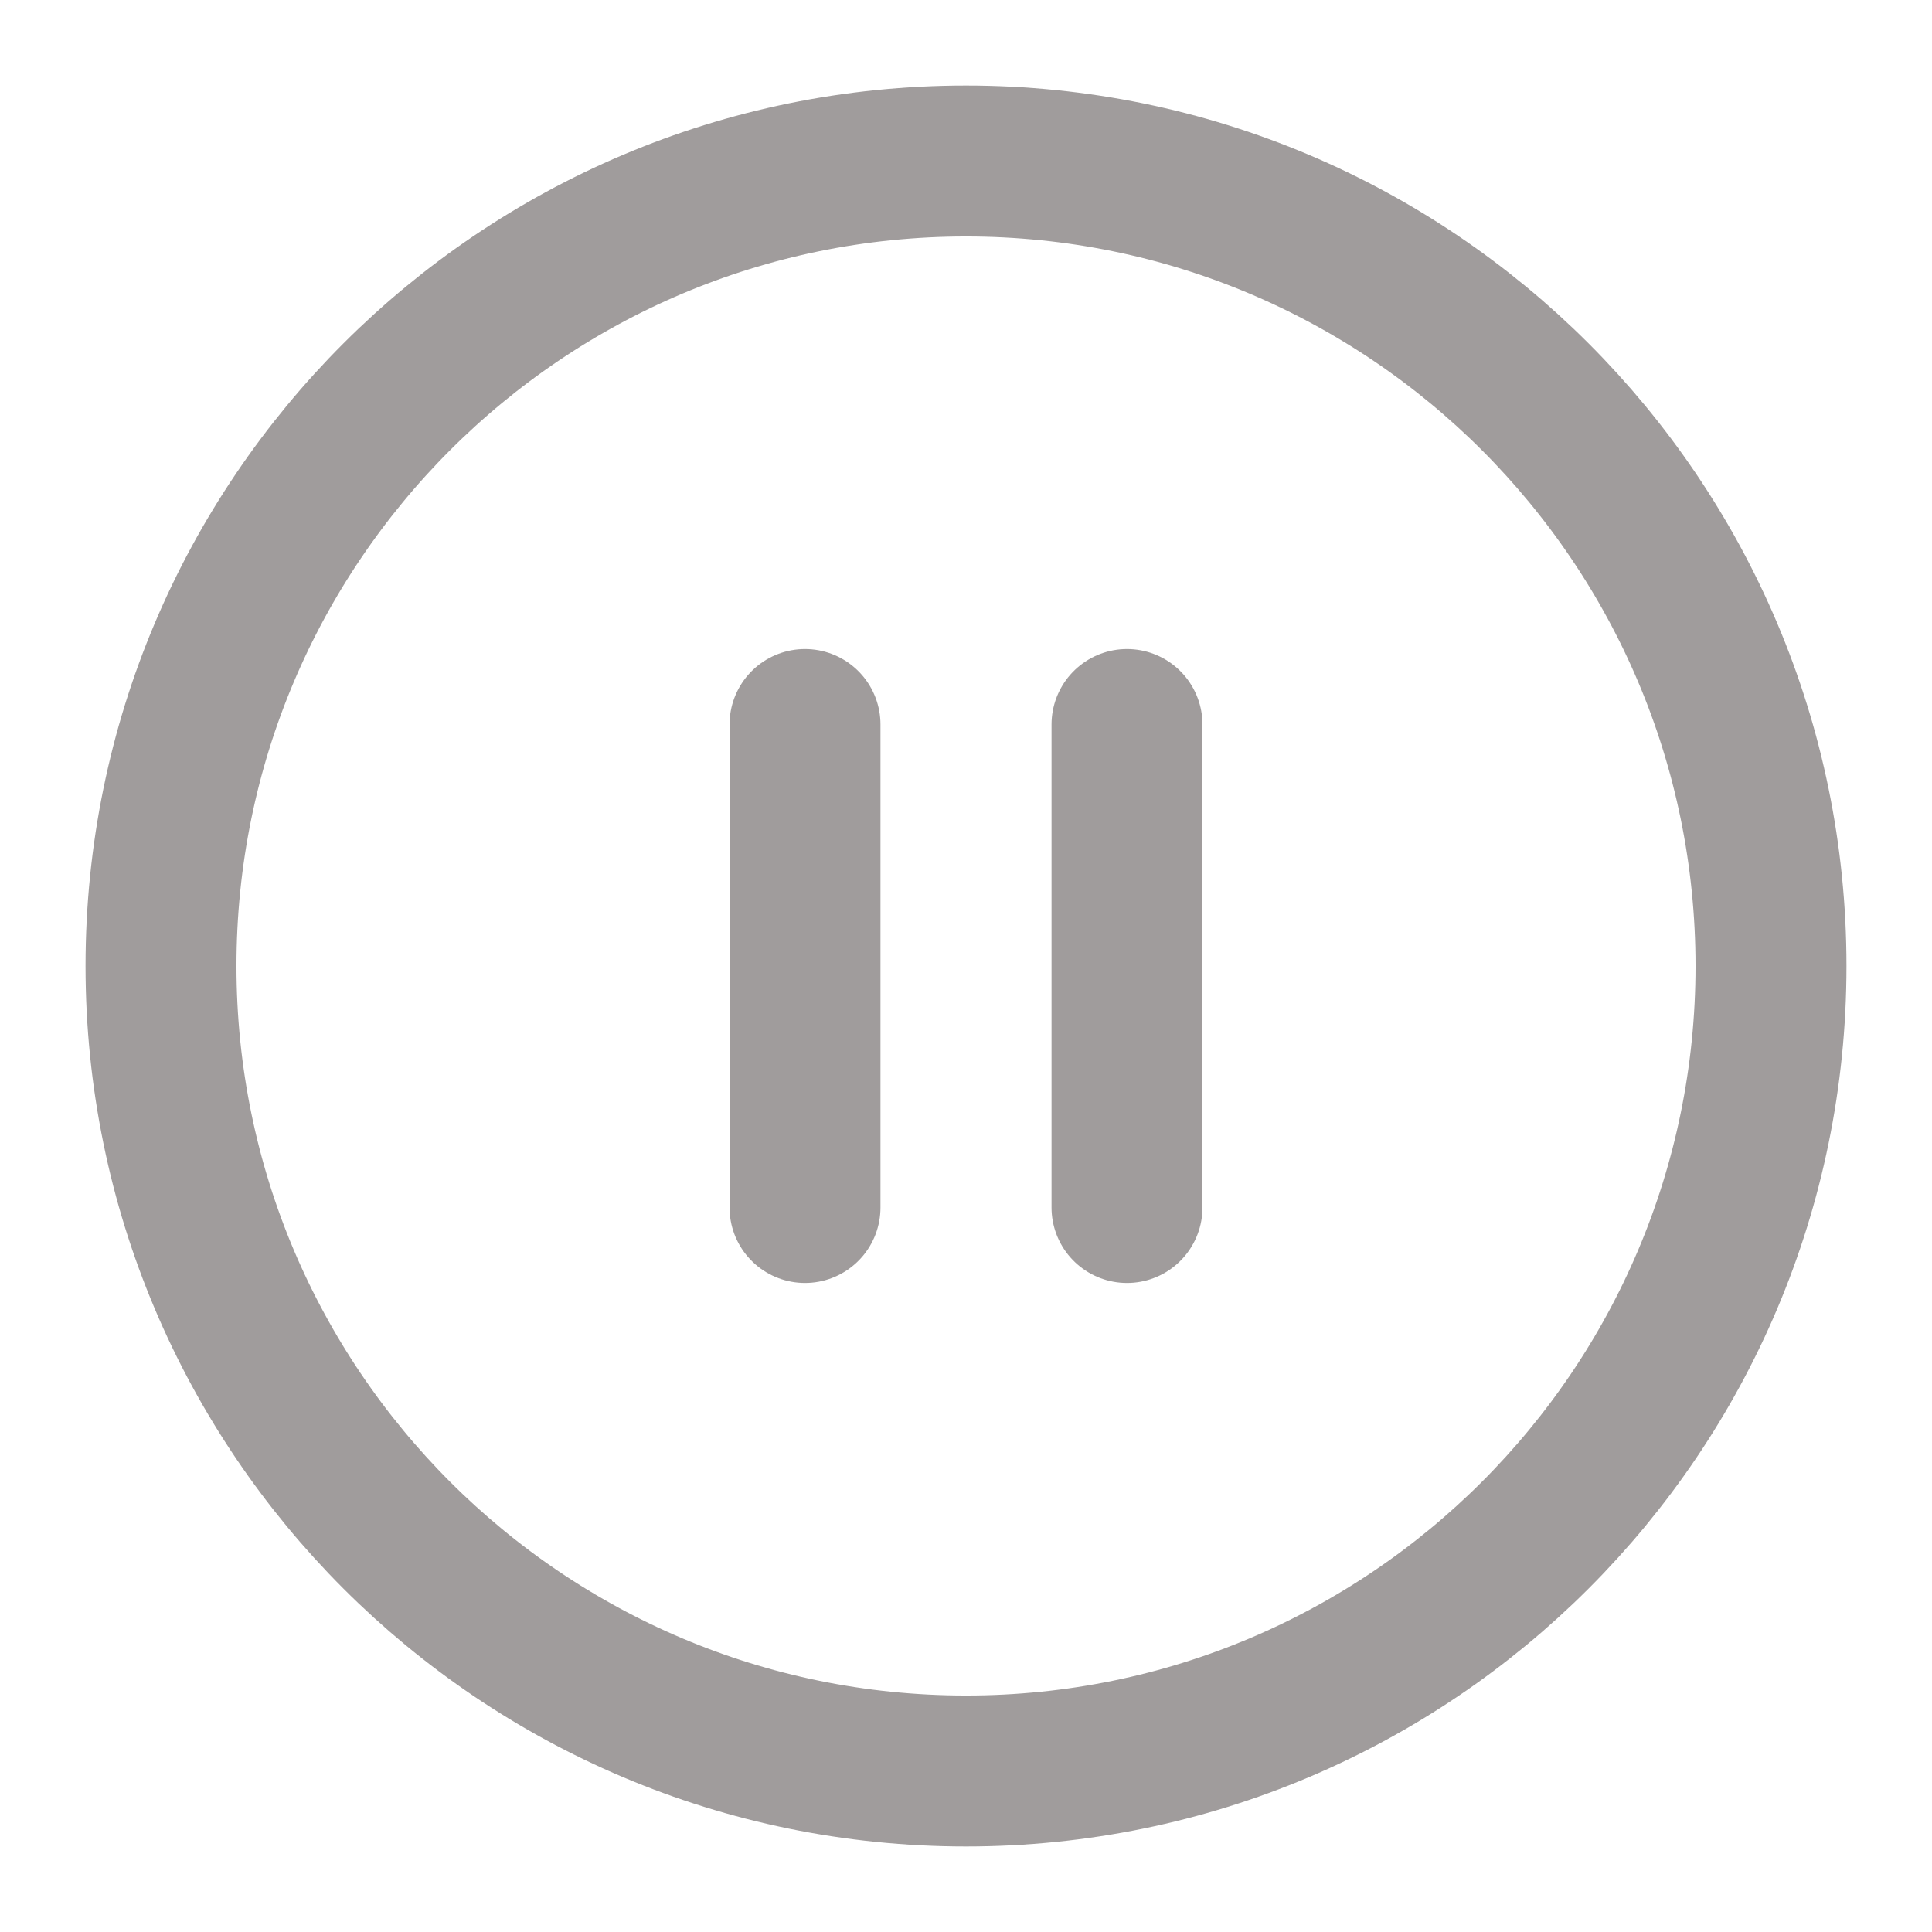
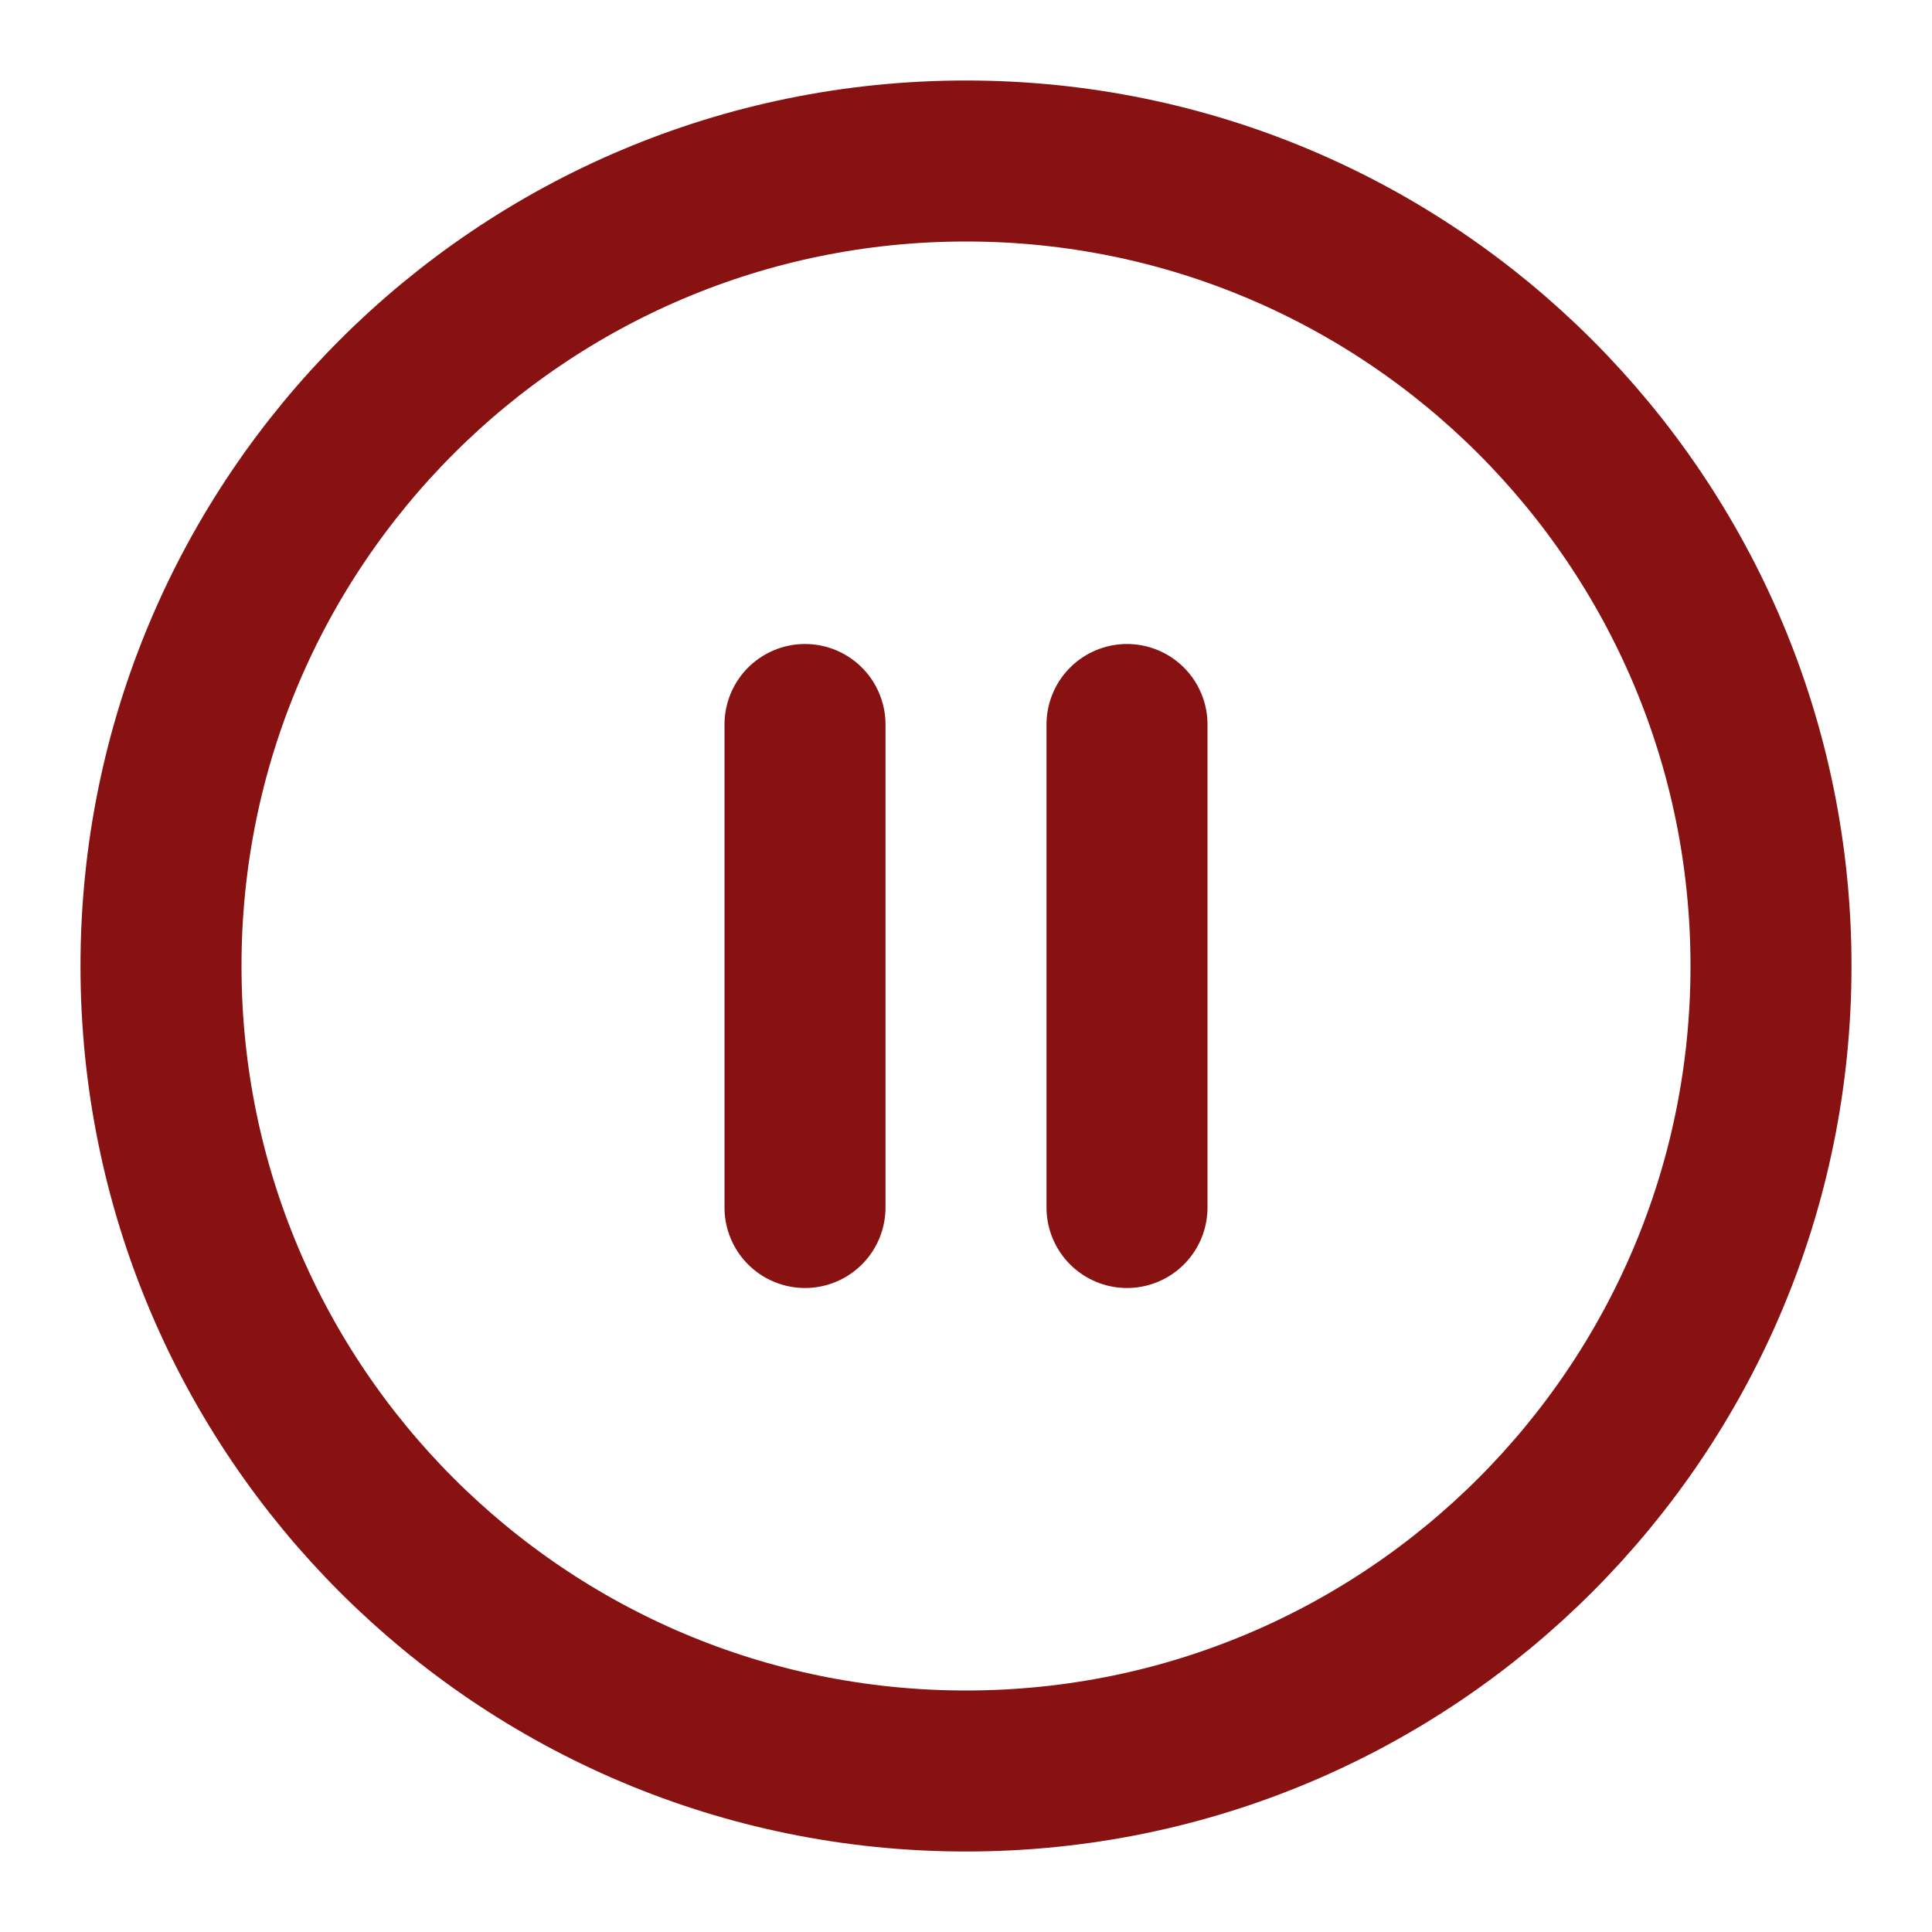
- <svg xmlns="http://www.w3.org/2000/svg" width="16" height="16" viewBox="0 0 24 24" fill="none" stroke="#a09c9c" stroke-width="1.875" stroke-linecap="round" stroke-linejoin="round" class="lucide lucide-circle-pause-icon lucide-circle-pause">
+ <svg xmlns="http://www.w3.org/2000/svg" width="24" height="24" viewBox="0 0 24 24" fill="none" stroke="#881111" stroke-width="2" stroke-linecap="round" stroke-linejoin="round" class="lucide lucide-circle-pause-icon lucide-circle-pause">
  <circle cx="12" cy="12" r="10" />
  <line x1="10" x2="10" y1="15" y2="9" />
  <line x1="14" x2="14" y1="15" y2="9" />
</svg>
